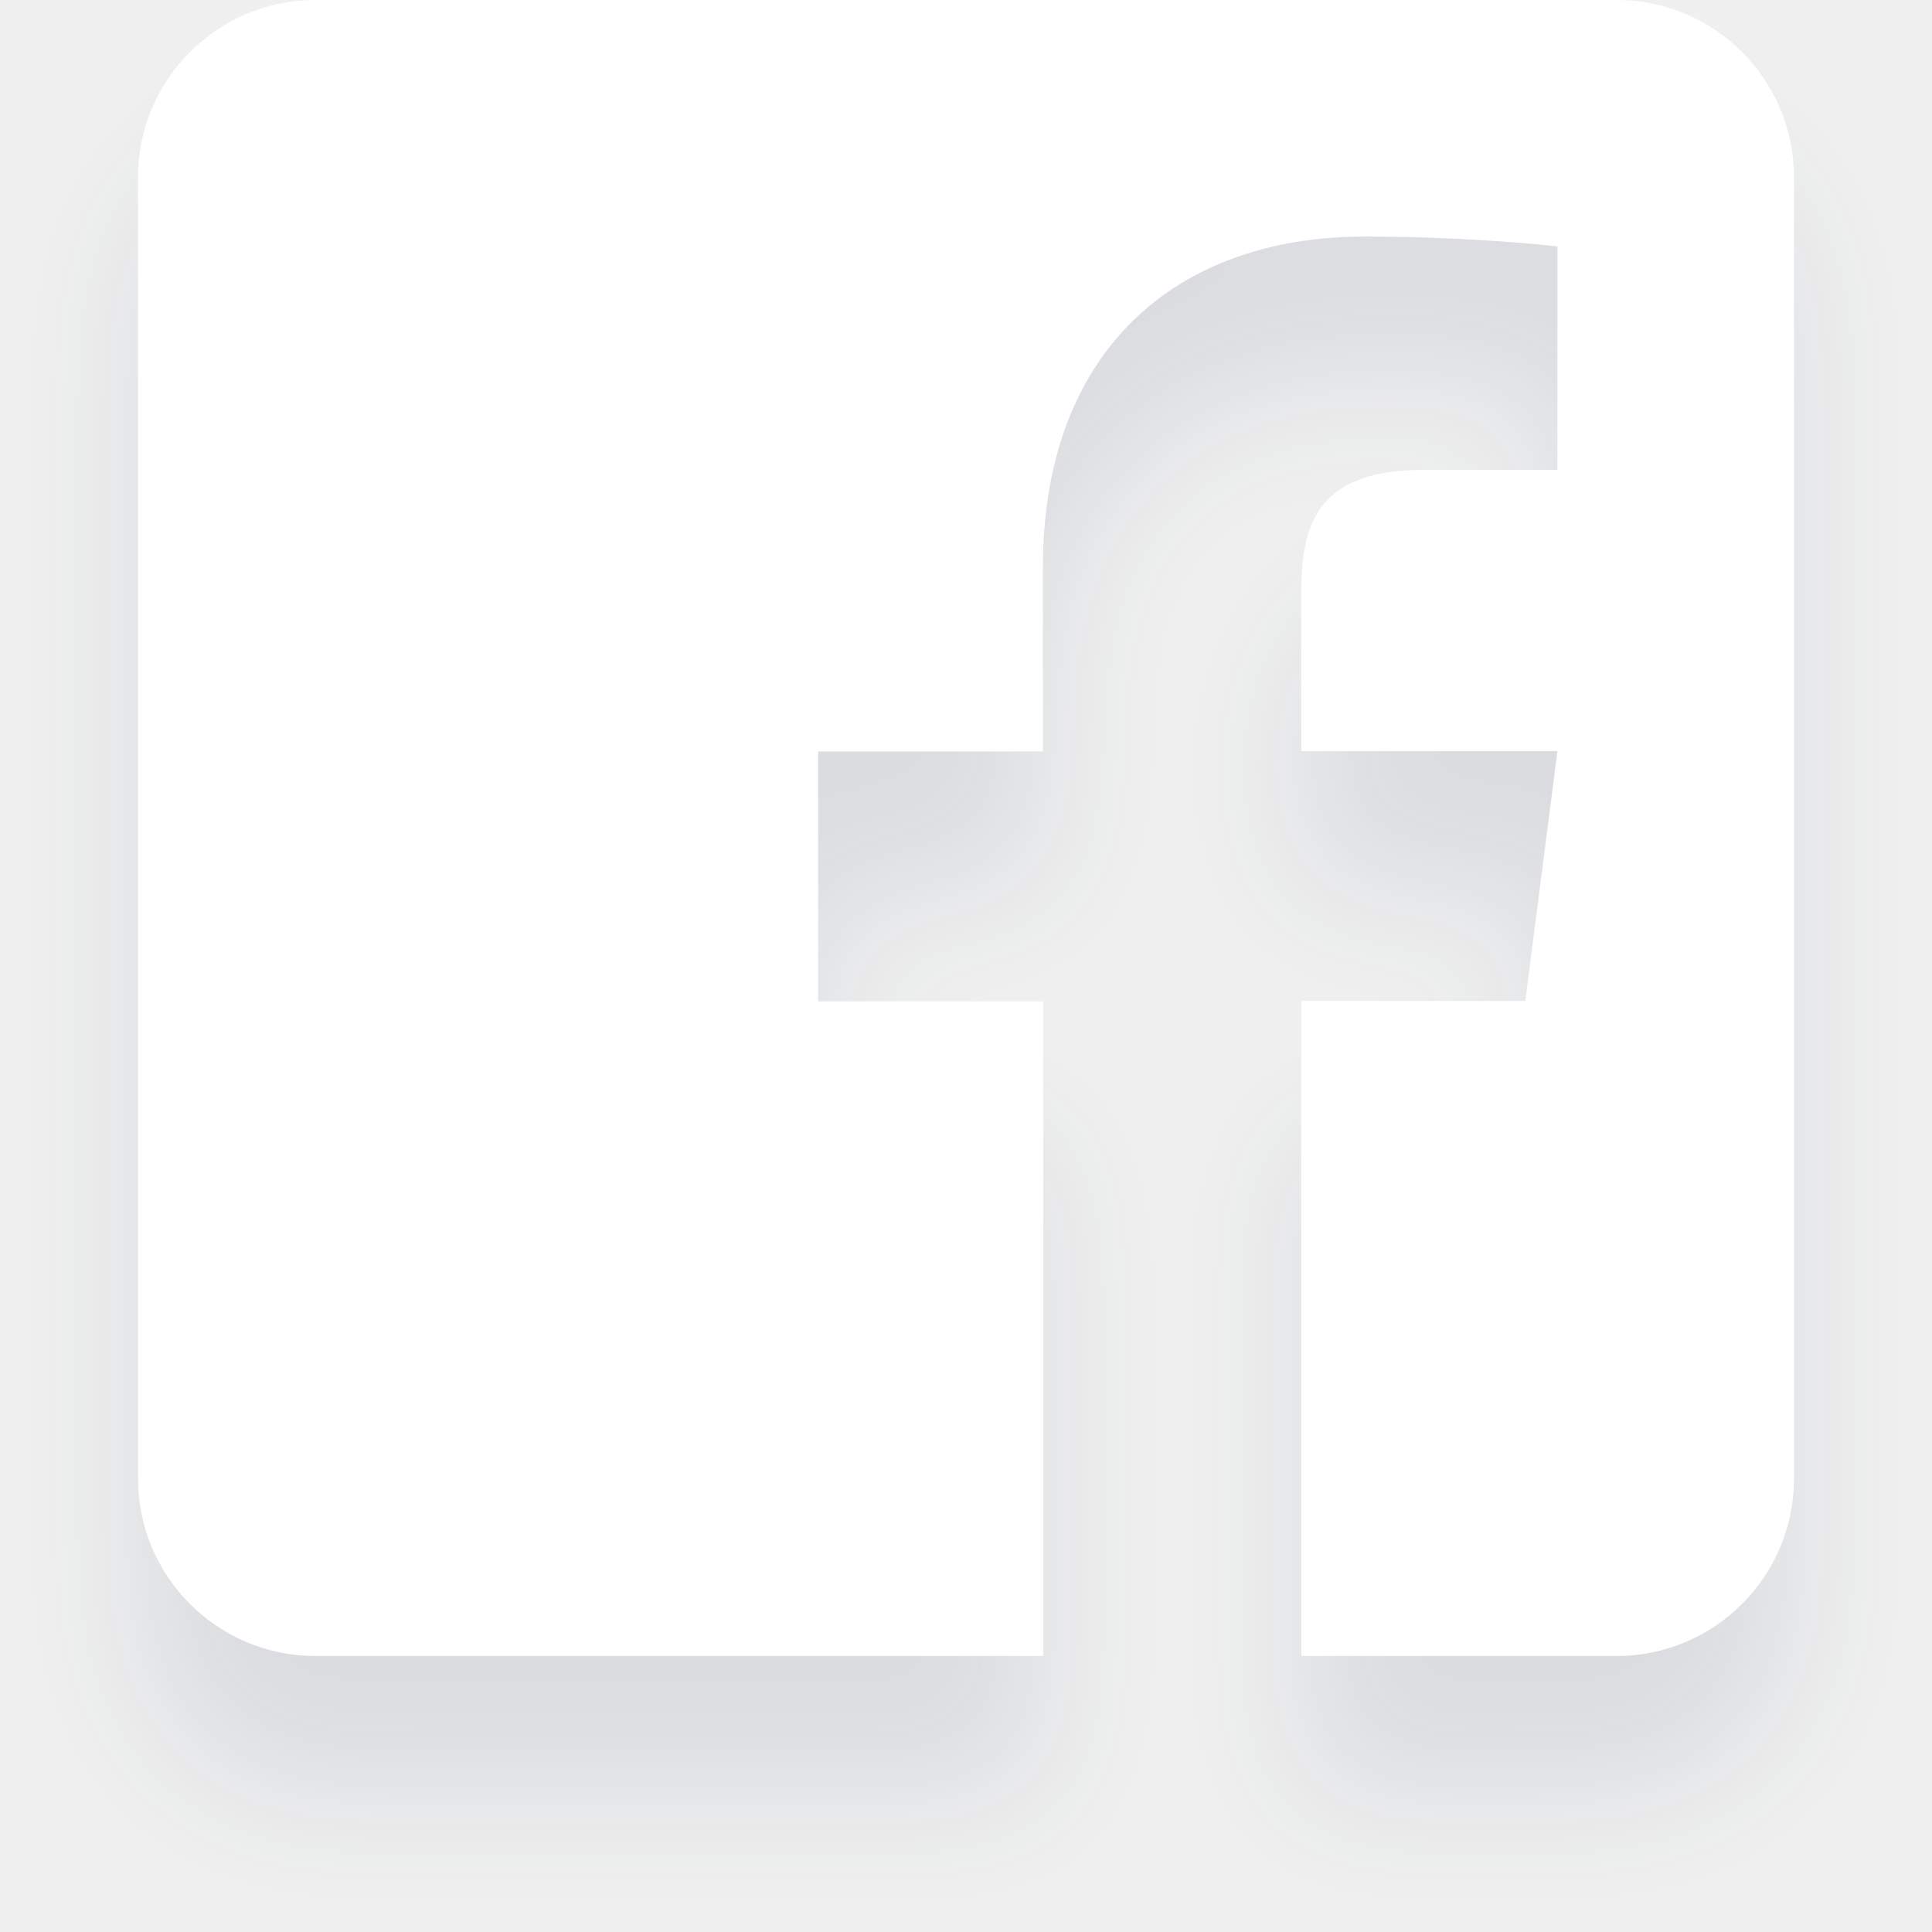
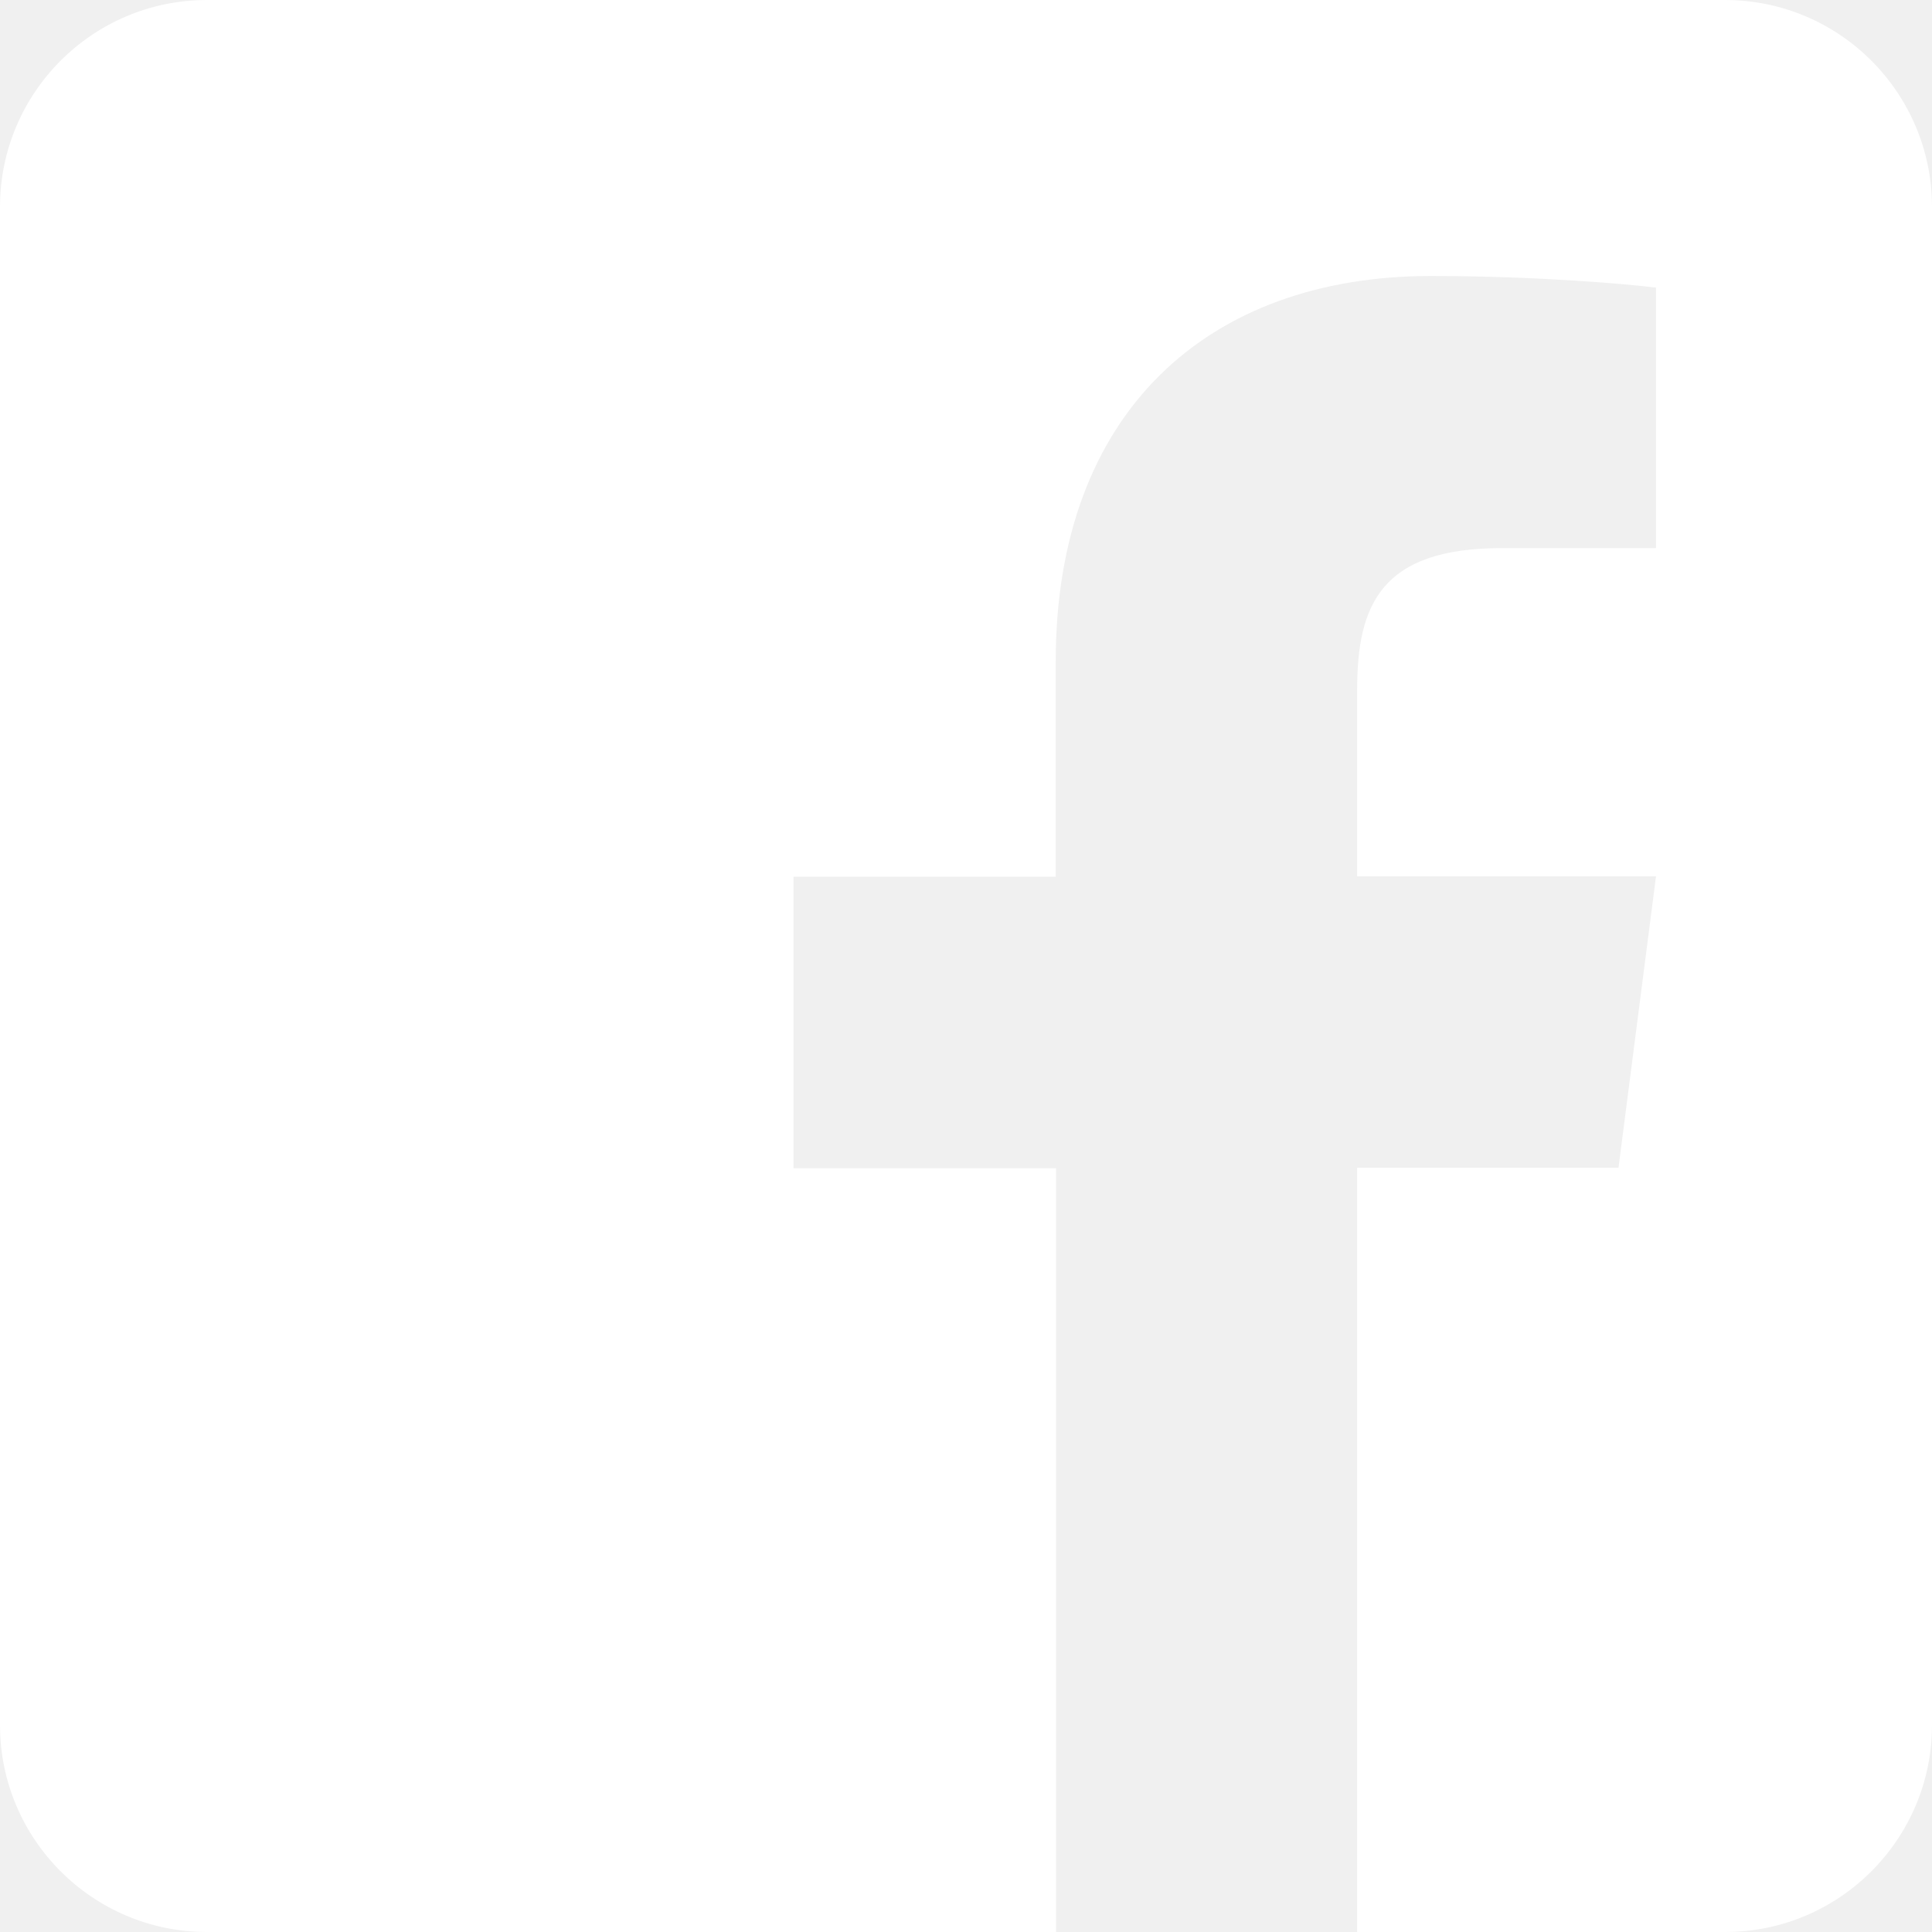
- <svg xmlns="http://www.w3.org/2000/svg" width="56" height="56" viewBox="0 0 56 56" fill="none">
-   <g filter="url(#filter0_d)">
-     <path d="M52 5.143V42.857C52 45.696 49.696 48 46.857 48H37.718V29.014H44.211L45.143 21.771H37.718V17.143C37.718 15.043 38.296 13.618 41.307 13.618H45.143V7.146C44.479 7.061 42.207 6.857 39.55 6.857C34.021 6.857 30.229 10.232 30.229 16.436V21.782H23.714V29.025H30.239V48H9.143C6.304 48 4 45.696 4 42.857V5.143C4 2.304 6.304 0 9.143 0H46.857C49.696 0 52 2.304 52 5.143Z" fill="white" />
-   </g>
-   <defs>
-     <filter id="filter0_d" x="0" y="0" width="56" height="56" filterUnits="userSpaceOnUse" color-interpolation-filters="sRGB">
-       <feFlood flood-opacity="0" result="BackgroundImageFix" />
-       <feColorMatrix in="SourceAlpha" type="matrix" values="0 0 0 0 0 0 0 0 0 0 0 0 0 0 0 0 0 0 127 0" />
-       <feOffset dy="4" />
-       <feGaussianBlur stdDeviation="2" />
-       <feColorMatrix type="matrix" values="0 0 0 0 0.09 0 0 0 0 0.169 0 0 0 0 0.302 0 0 0 0.1 0" />
-       <feBlend mode="normal" in2="BackgroundImageFix" result="effect1_dropShadow" />
-       <feBlend mode="normal" in="SourceGraphic" in2="effect1_dropShadow" result="shape" />
-     </filter>
-   </defs>
+ <svg xmlns="http://www.w3.org/2000/svg" width="48" height="48" viewBox="0 0 48 48" fill="none">
+   <path d="M48 5.143V42.857C48 45.696 45.696 48 42.857 48H33.718V29.014H40.211L41.143 21.771H33.718V17.143C33.718 15.043 34.296 13.618 37.307 13.618H41.143V7.146C40.479 7.061 38.207 6.857 35.55 6.857C30.021 6.857 26.229 10.232 26.229 16.436V21.782H19.714V29.025H26.239V48H5.143C2.304 48 0 45.696 0 42.857V5.143C0 2.304 2.304 0 5.143 0H42.857C45.696 0 48 2.304 48 5.143Z" fill="white" />
</svg>
